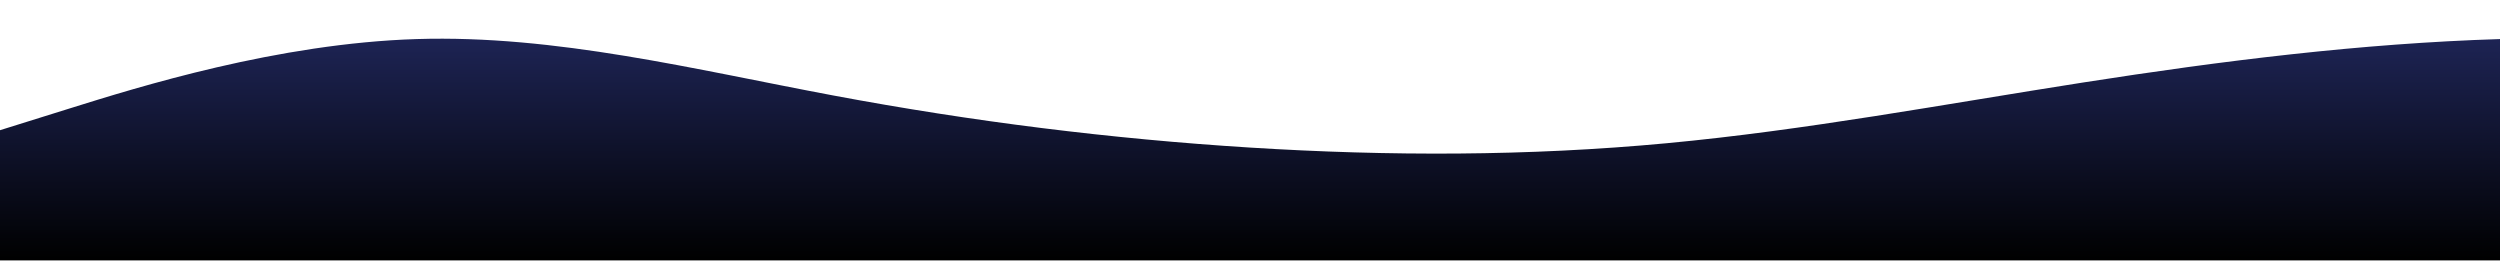
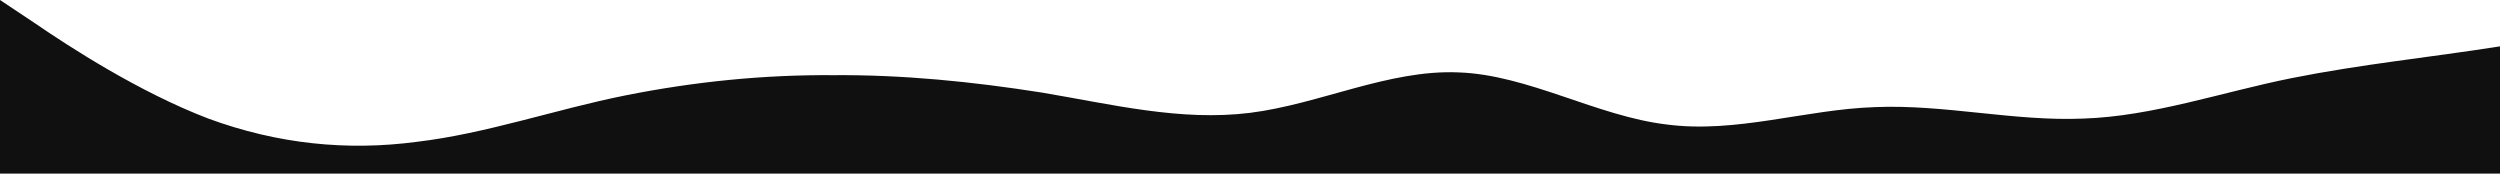
- <svg xmlns="http://www.w3.org/2000/svg" id="wave" style="transform:rotate(0deg); transition: 0.3s" viewBox="0 0 1440 150" version="1.1">
+ <svg xmlns="http://www.w3.org/2000/svg" id="wave" style="transform:rotate(0deg); transition: 0.3s" viewBox="0 0 1440 100" version="1.1">
  <defs>
    <linearGradient id="sw-gradient-0" x1="0" x2="0" y1="1" y2="0">
-       <stop stop-color="rgba(0, 0, 0, 1)" offset="0%" />
-       <stop stop-color="rgba(32, 39, 92, 1)" offset="100%" />
+       <stop stop-color="rgba(16, 16, 16, 1)" offset="0%" />
+       <stop stop-color="rgba(16, 16, 16, 1)" offset="100%" />
    </linearGradient>
  </defs>
-   <path style="transform:translate(0, 0px); opacity:1" fill="url(#sw-gradient-0)" d="M0,75L40,62.5C80,50,160,25,240,22.5C320,20,400,40,480,55C560,70,640,80,720,85C800,90,880,90,960,82.5C1040,75,1120,60,1200,47.5C1280,35,1360,25,1440,22.5C1520,20,1600,25,1680,27.5C1760,30,1840,30,1920,45C2000,60,2080,90,2160,100C2240,110,2320,100,2400,90C2480,80,2560,70,2640,62.5C2720,55,2800,50,2880,55C2960,60,3040,75,3120,87.5C3200,100,3280,110,3360,97.5C3440,85,3520,50,3600,30C3680,10,3760,5,3840,15C3920,25,4000,50,4080,62.5C4160,75,4240,75,4320,75C4400,75,4480,75,4560,75C4640,75,4720,75,4800,85C4880,95,4960,115,5040,122.5C5120,130,5200,125,5280,115C5360,105,5440,90,5520,87.5C5600,85,5680,95,5720,100L5760,105L5760,150L5720,150C5680,150,5600,150,5520,150C5440,150,5360,150,5280,150C5200,150,5120,150,5040,150C4960,150,4880,150,4800,150C4720,150,4640,150,4560,150C4480,150,4400,150,4320,150C4240,150,4160,150,4080,150C4000,150,3920,150,3840,150C3760,150,3680,150,3600,150C3520,150,3440,150,3360,150C3280,150,3200,150,3120,150C3040,150,2960,150,2880,150C2800,150,2720,150,2640,150C2560,150,2480,150,2400,150C2320,150,2240,150,2160,150C2080,150,2000,150,1920,150C1840,150,1760,150,1680,150C1600,150,1520,150,1440,150C1360,150,1280,150,1200,150C1120,150,1040,150,960,150C880,150,800,150,720,150C640,150,560,150,480,150C400,150,320,150,240,150C160,150,80,150,40,150L0,150Z" />
+   <path style="transform:translate(0, 0px); opacity:1" fill="url(#sw-gradient-0)" d="M0,0L20,13.3C40,27,80,53,120,68.3C160,83,200,87,240,81.7C280,77,320,63,360,55C400,47,440,43,480,43.3C520,43,560,47,600,53.3C640,60,680,70,720,65C760,60,800,40,840,41.7C880,43,920,67,960,71.7C1000,77,1040,63,1080,61.7C1120,60,1160,70,1200,68.3C1240,67,1280,53,1320,45C1360,37,1400,33,1440,26.7C1480,20,1520,10,1560,20C1600,30,1640,60,1680,65C1720,70,1760,50,1800,46.7C1840,43,1880,57,1920,66.7C1960,77,2000,83,2040,73.3C2080,63,2120,37,2160,30C2200,23,2240,37,2280,36.7C2320,37,2360,23,2400,23.3C2440,23,2480,37,2520,41.7C2560,47,2600,43,2640,46.7C2680,50,2720,60,2760,58.3C2800,57,2840,43,2860,36.7L2880,30L2880,100L2860,100C2840,100,2800,100,2760,100C2720,100,2680,100,2640,100C2600,100,2560,100,2520,100C2480,100,2440,100,2400,100C2360,100,2320,100,2280,100C2240,100,2200,100,2160,100C2120,100,2080,100,2040,100C2000,100,1960,100,1920,100C1880,100,1840,100,1800,100C1760,100,1720,100,1680,100C1640,100,1600,100,1560,100C1520,100,1480,100,1440,100C1400,100,1360,100,1320,100C1280,100,1240,100,1200,100C1160,100,1120,100,1080,100C1040,100,1000,100,960,100C920,100,880,100,840,100C800,100,760,100,720,100C680,100,640,100,600,100C560,100,520,100,480,100C440,100,400,100,360,100C320,100,280,100,240,100C200,100,160,100,120,100C80,100,40,100,20,100L0,100Z" />
</svg>
